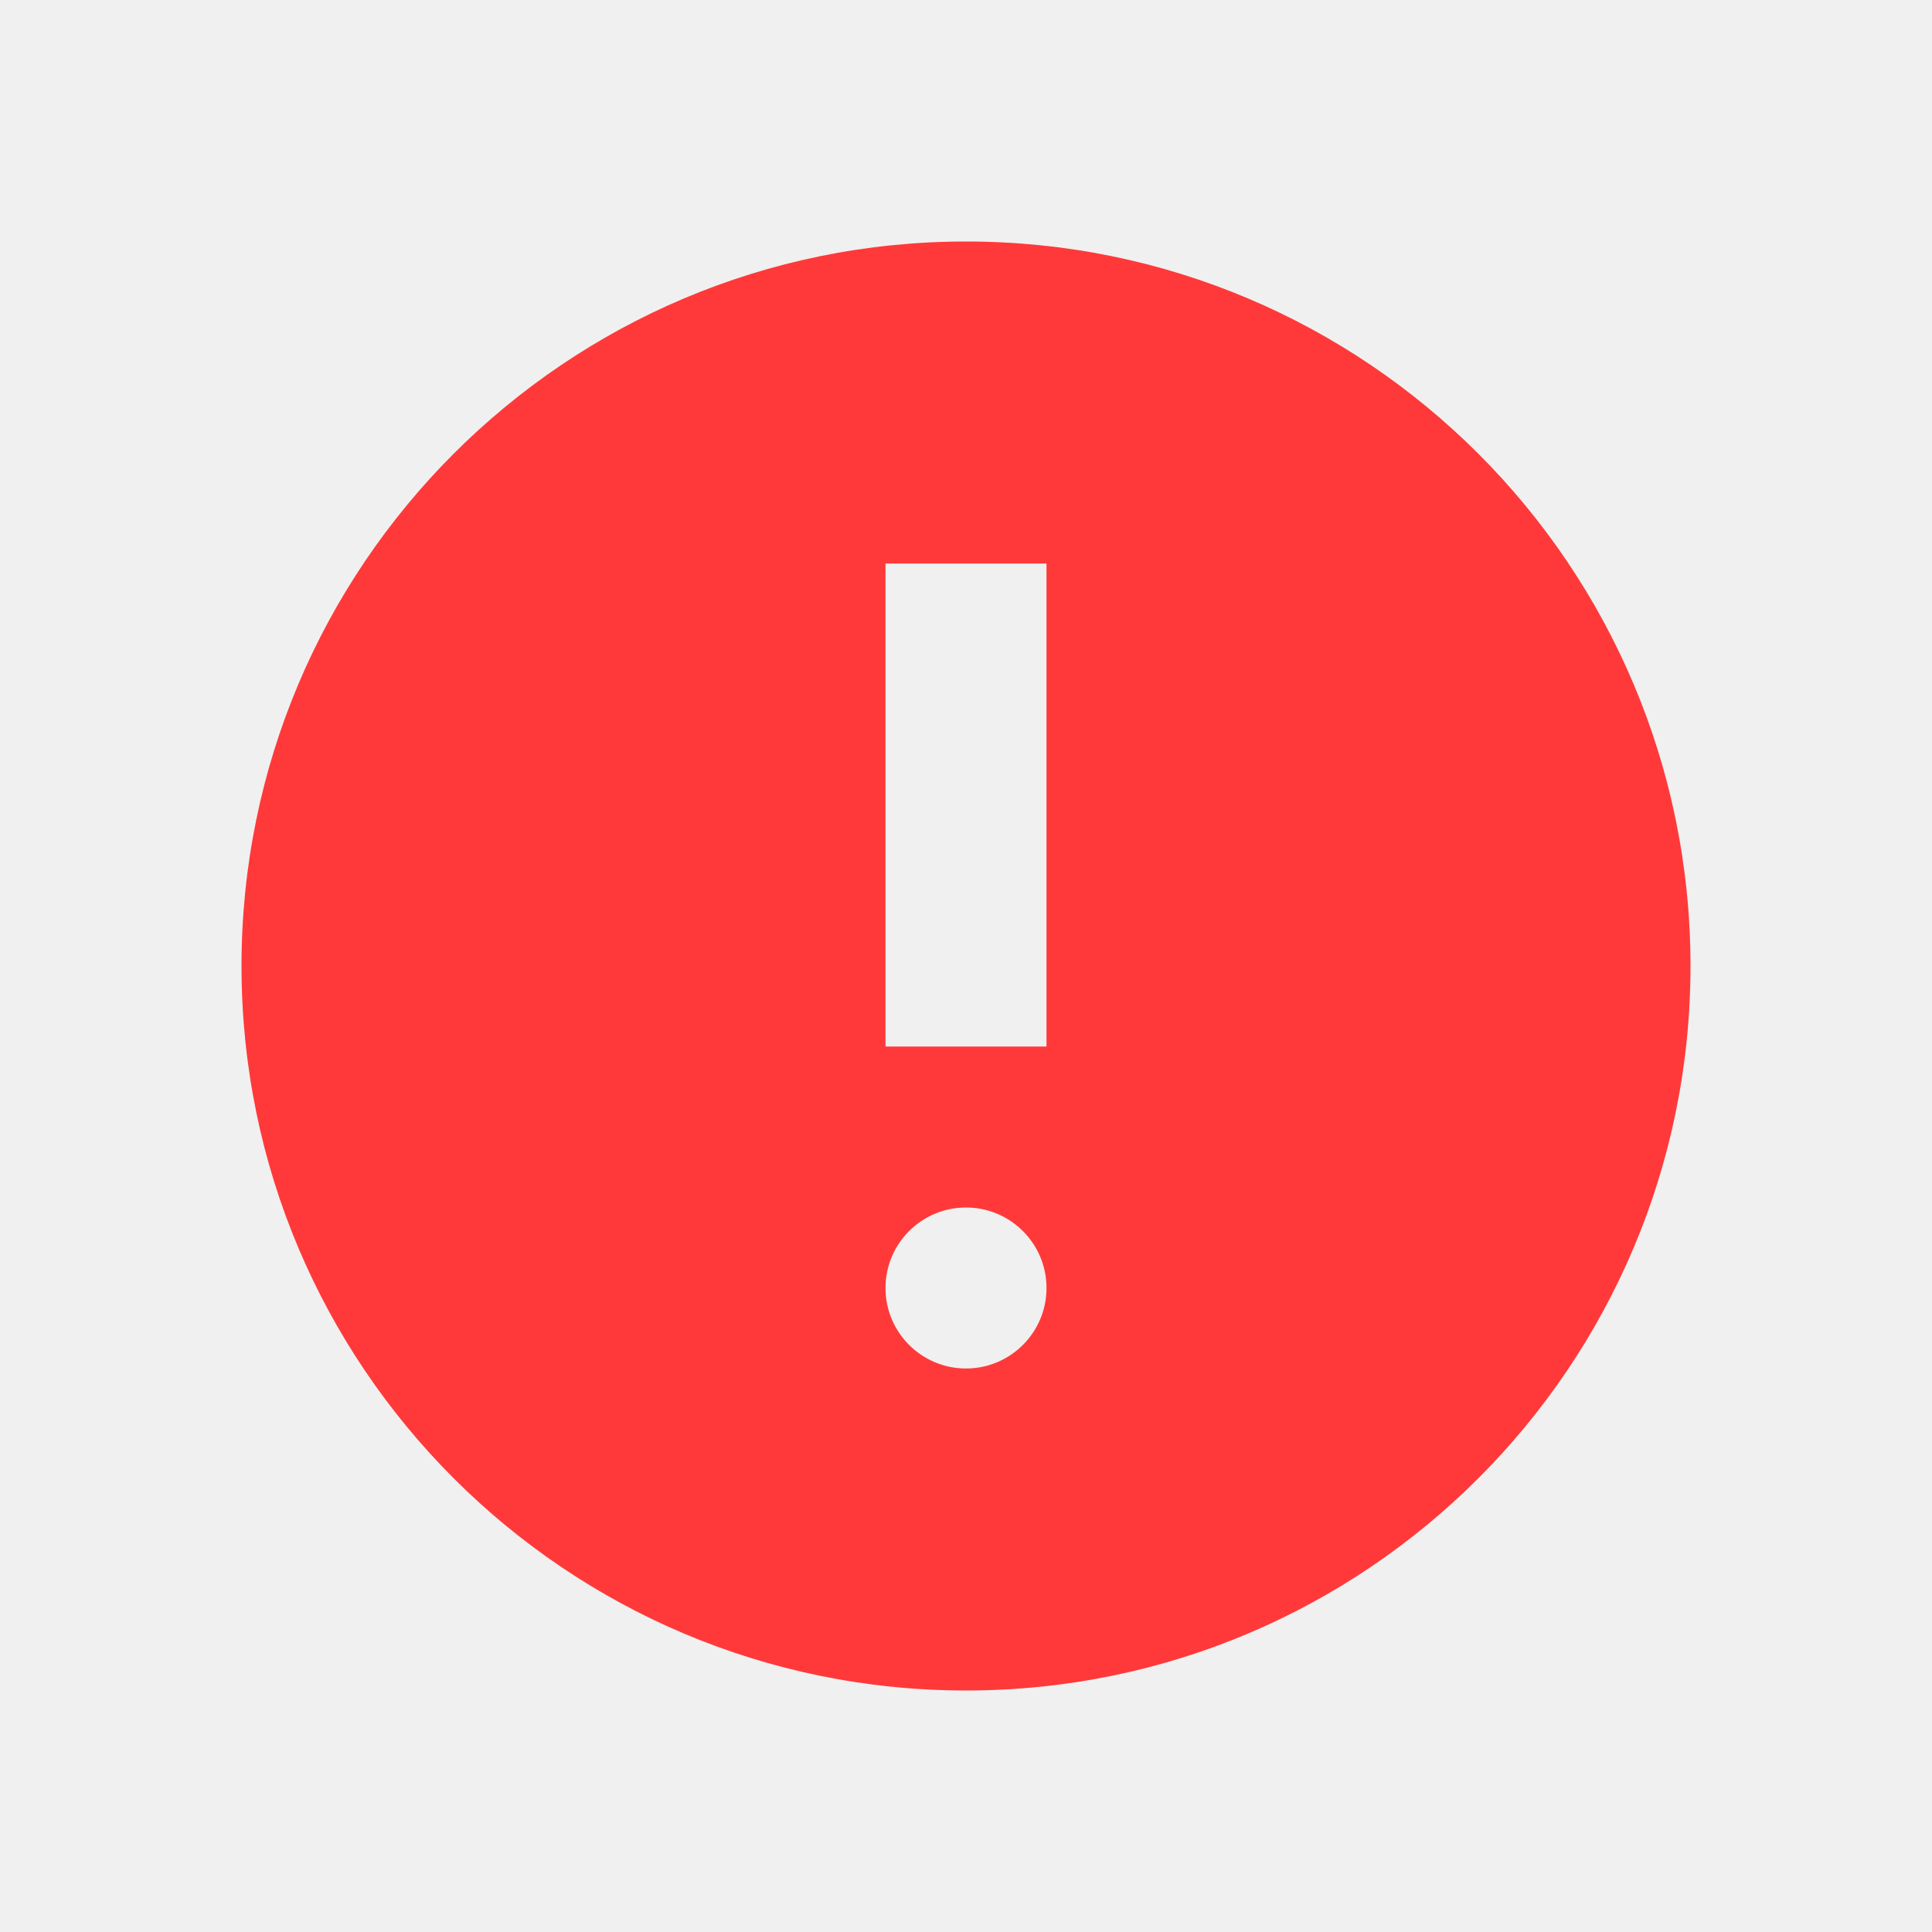
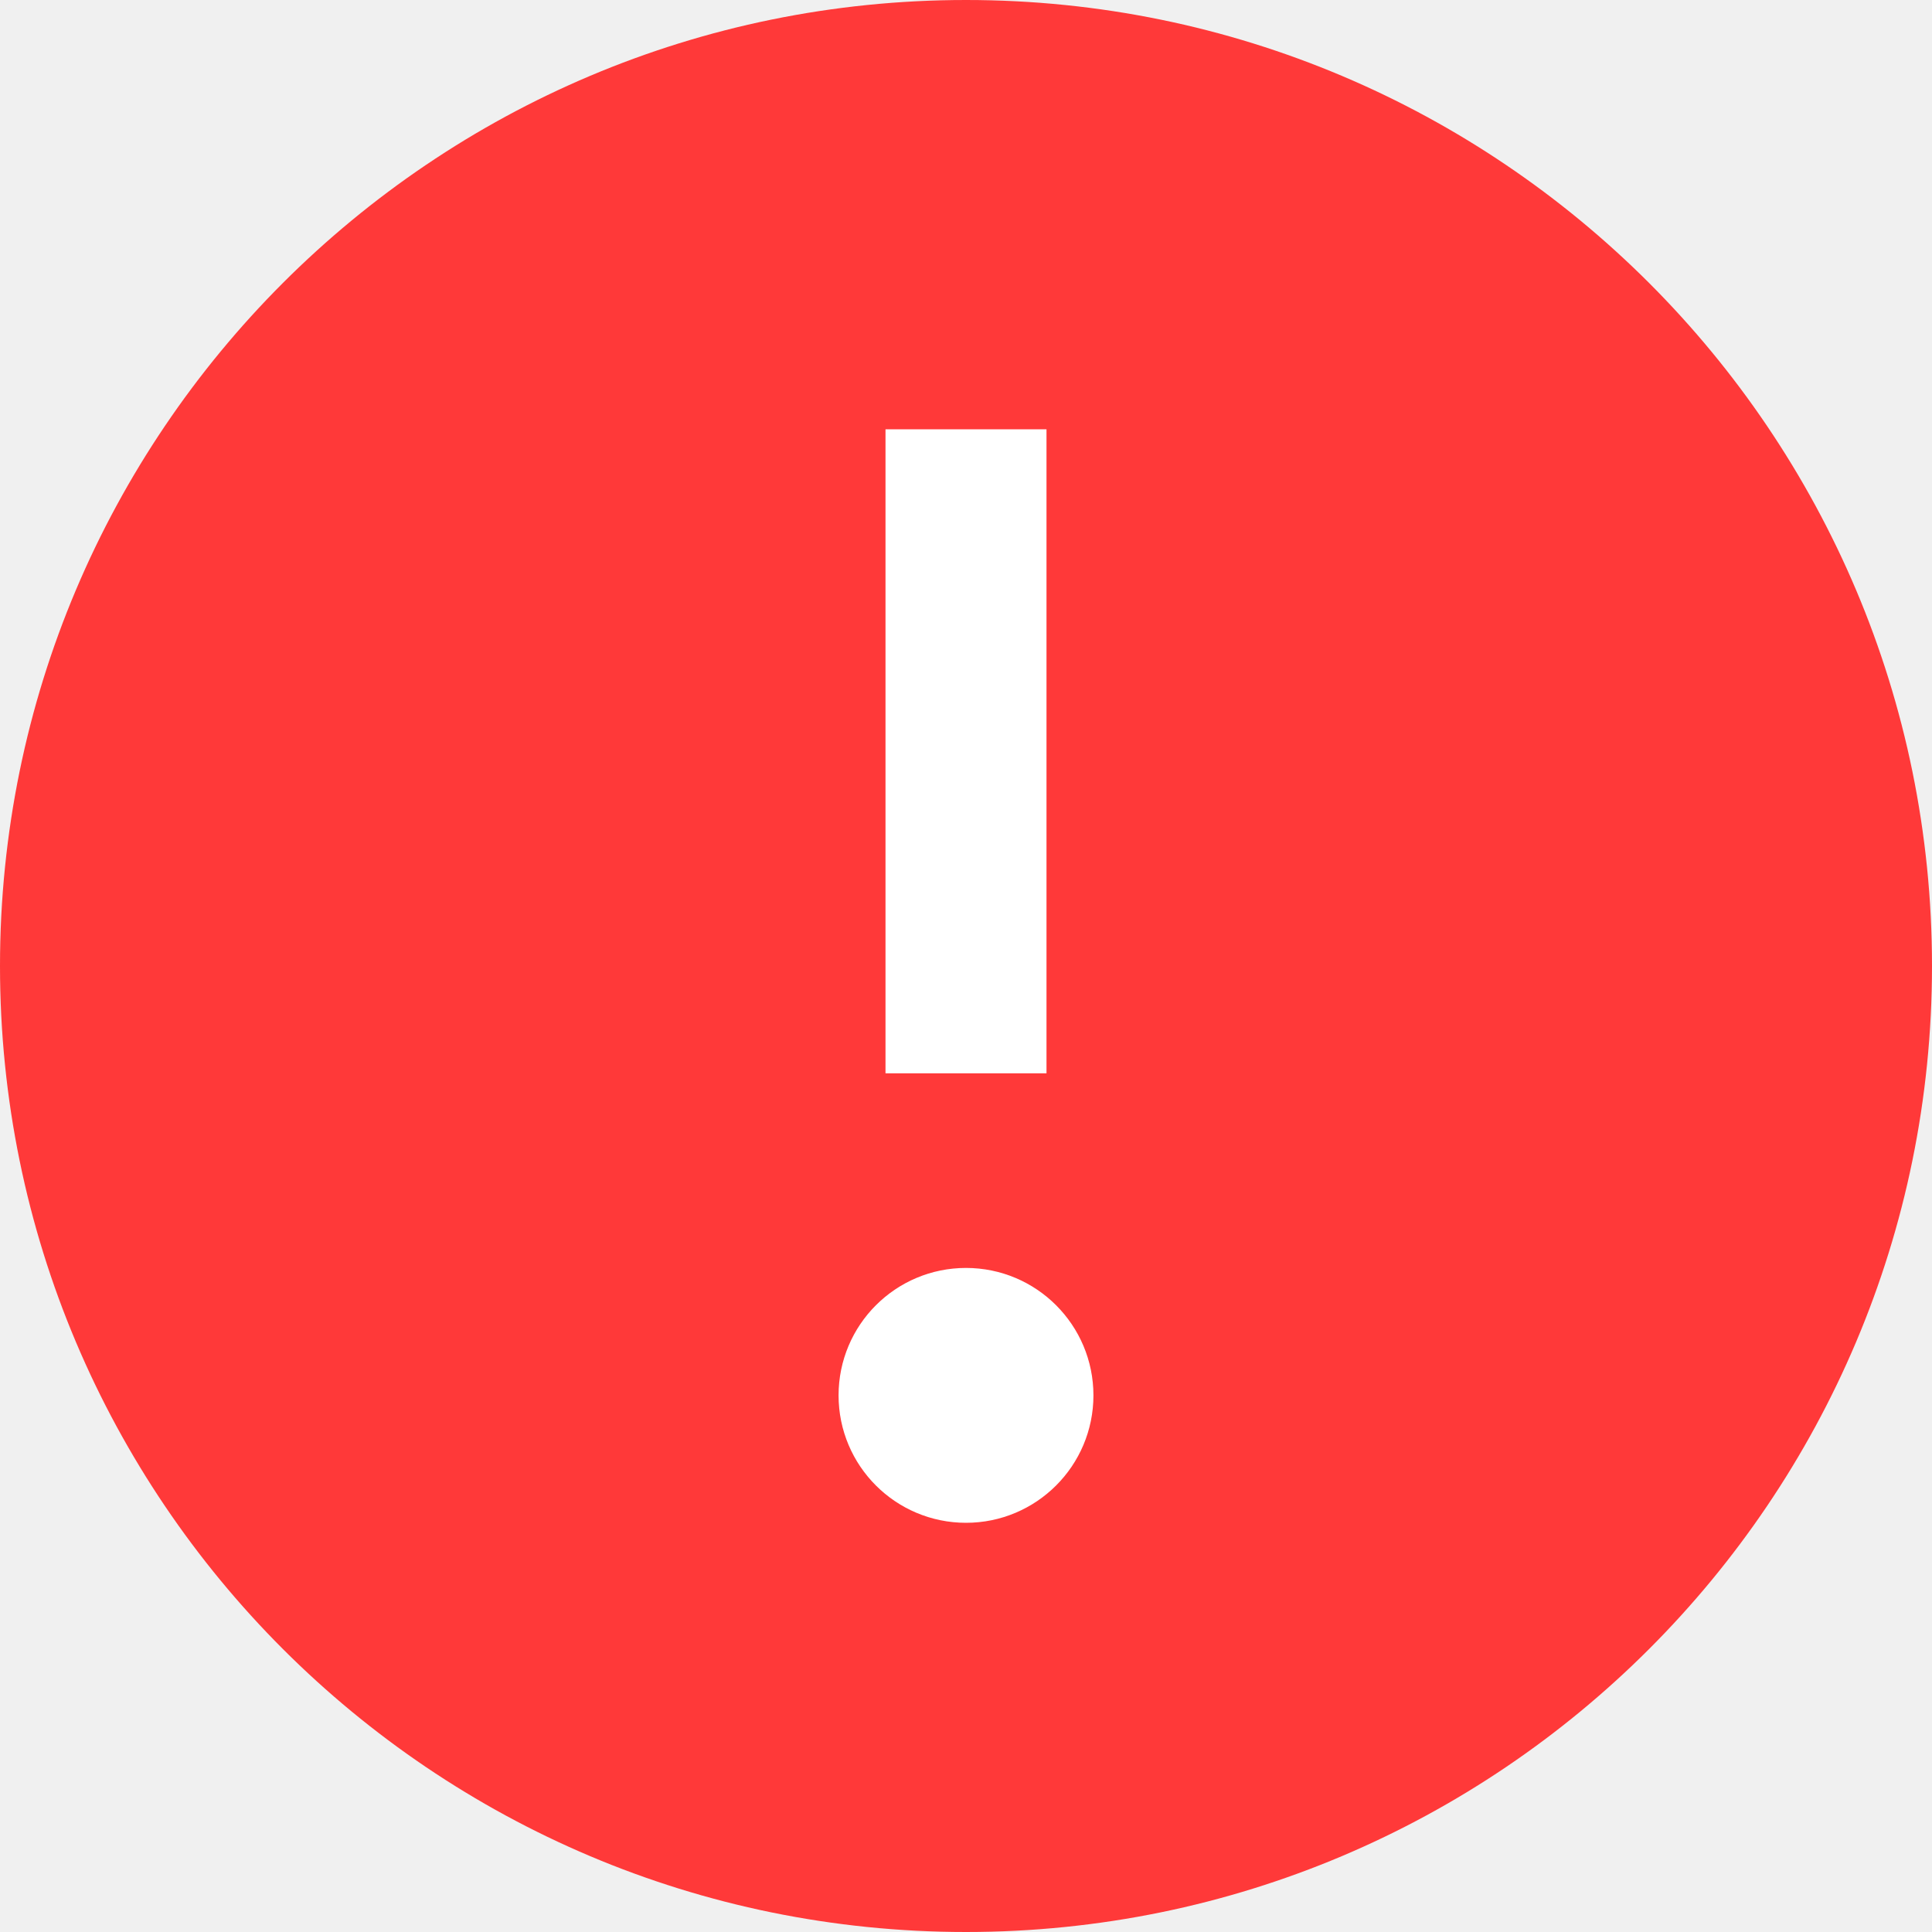
<svg xmlns="http://www.w3.org/2000/svg" width="24" height="24" viewBox="0 0 24 24" fill="none">
-   <path fill-rule="evenodd" clip-rule="evenodd" d="M3 12C3 7.029 7.029 3 12 3C16.971 3 21 7.029 21 12C21 16.971 16.971 21 12 21C7.029 21 3 16.971 3 12ZM11 16C11 15.448 11.448 15 12 15C12.552 15 13 15.448 13 16C13 16.552 12.552 17 12 17C11.448 17 11 16.552 11 16ZM11 7V13H13L13 7H11Z" fill="#FF3939" />
+   <circle cx="12" cy="12" r="12" transform="rotate(-180 12 12)" fill="#FF3939" />
+   <circle cx="12" cy="17.333" r="1.333" transform="rotate(-180 12 17.3334)" fill="white" stroke="white" stroke-width="0.5" />
+   <path d="M12 5.333L12 13.333" stroke="white" stroke-width="2" />
</svg>
